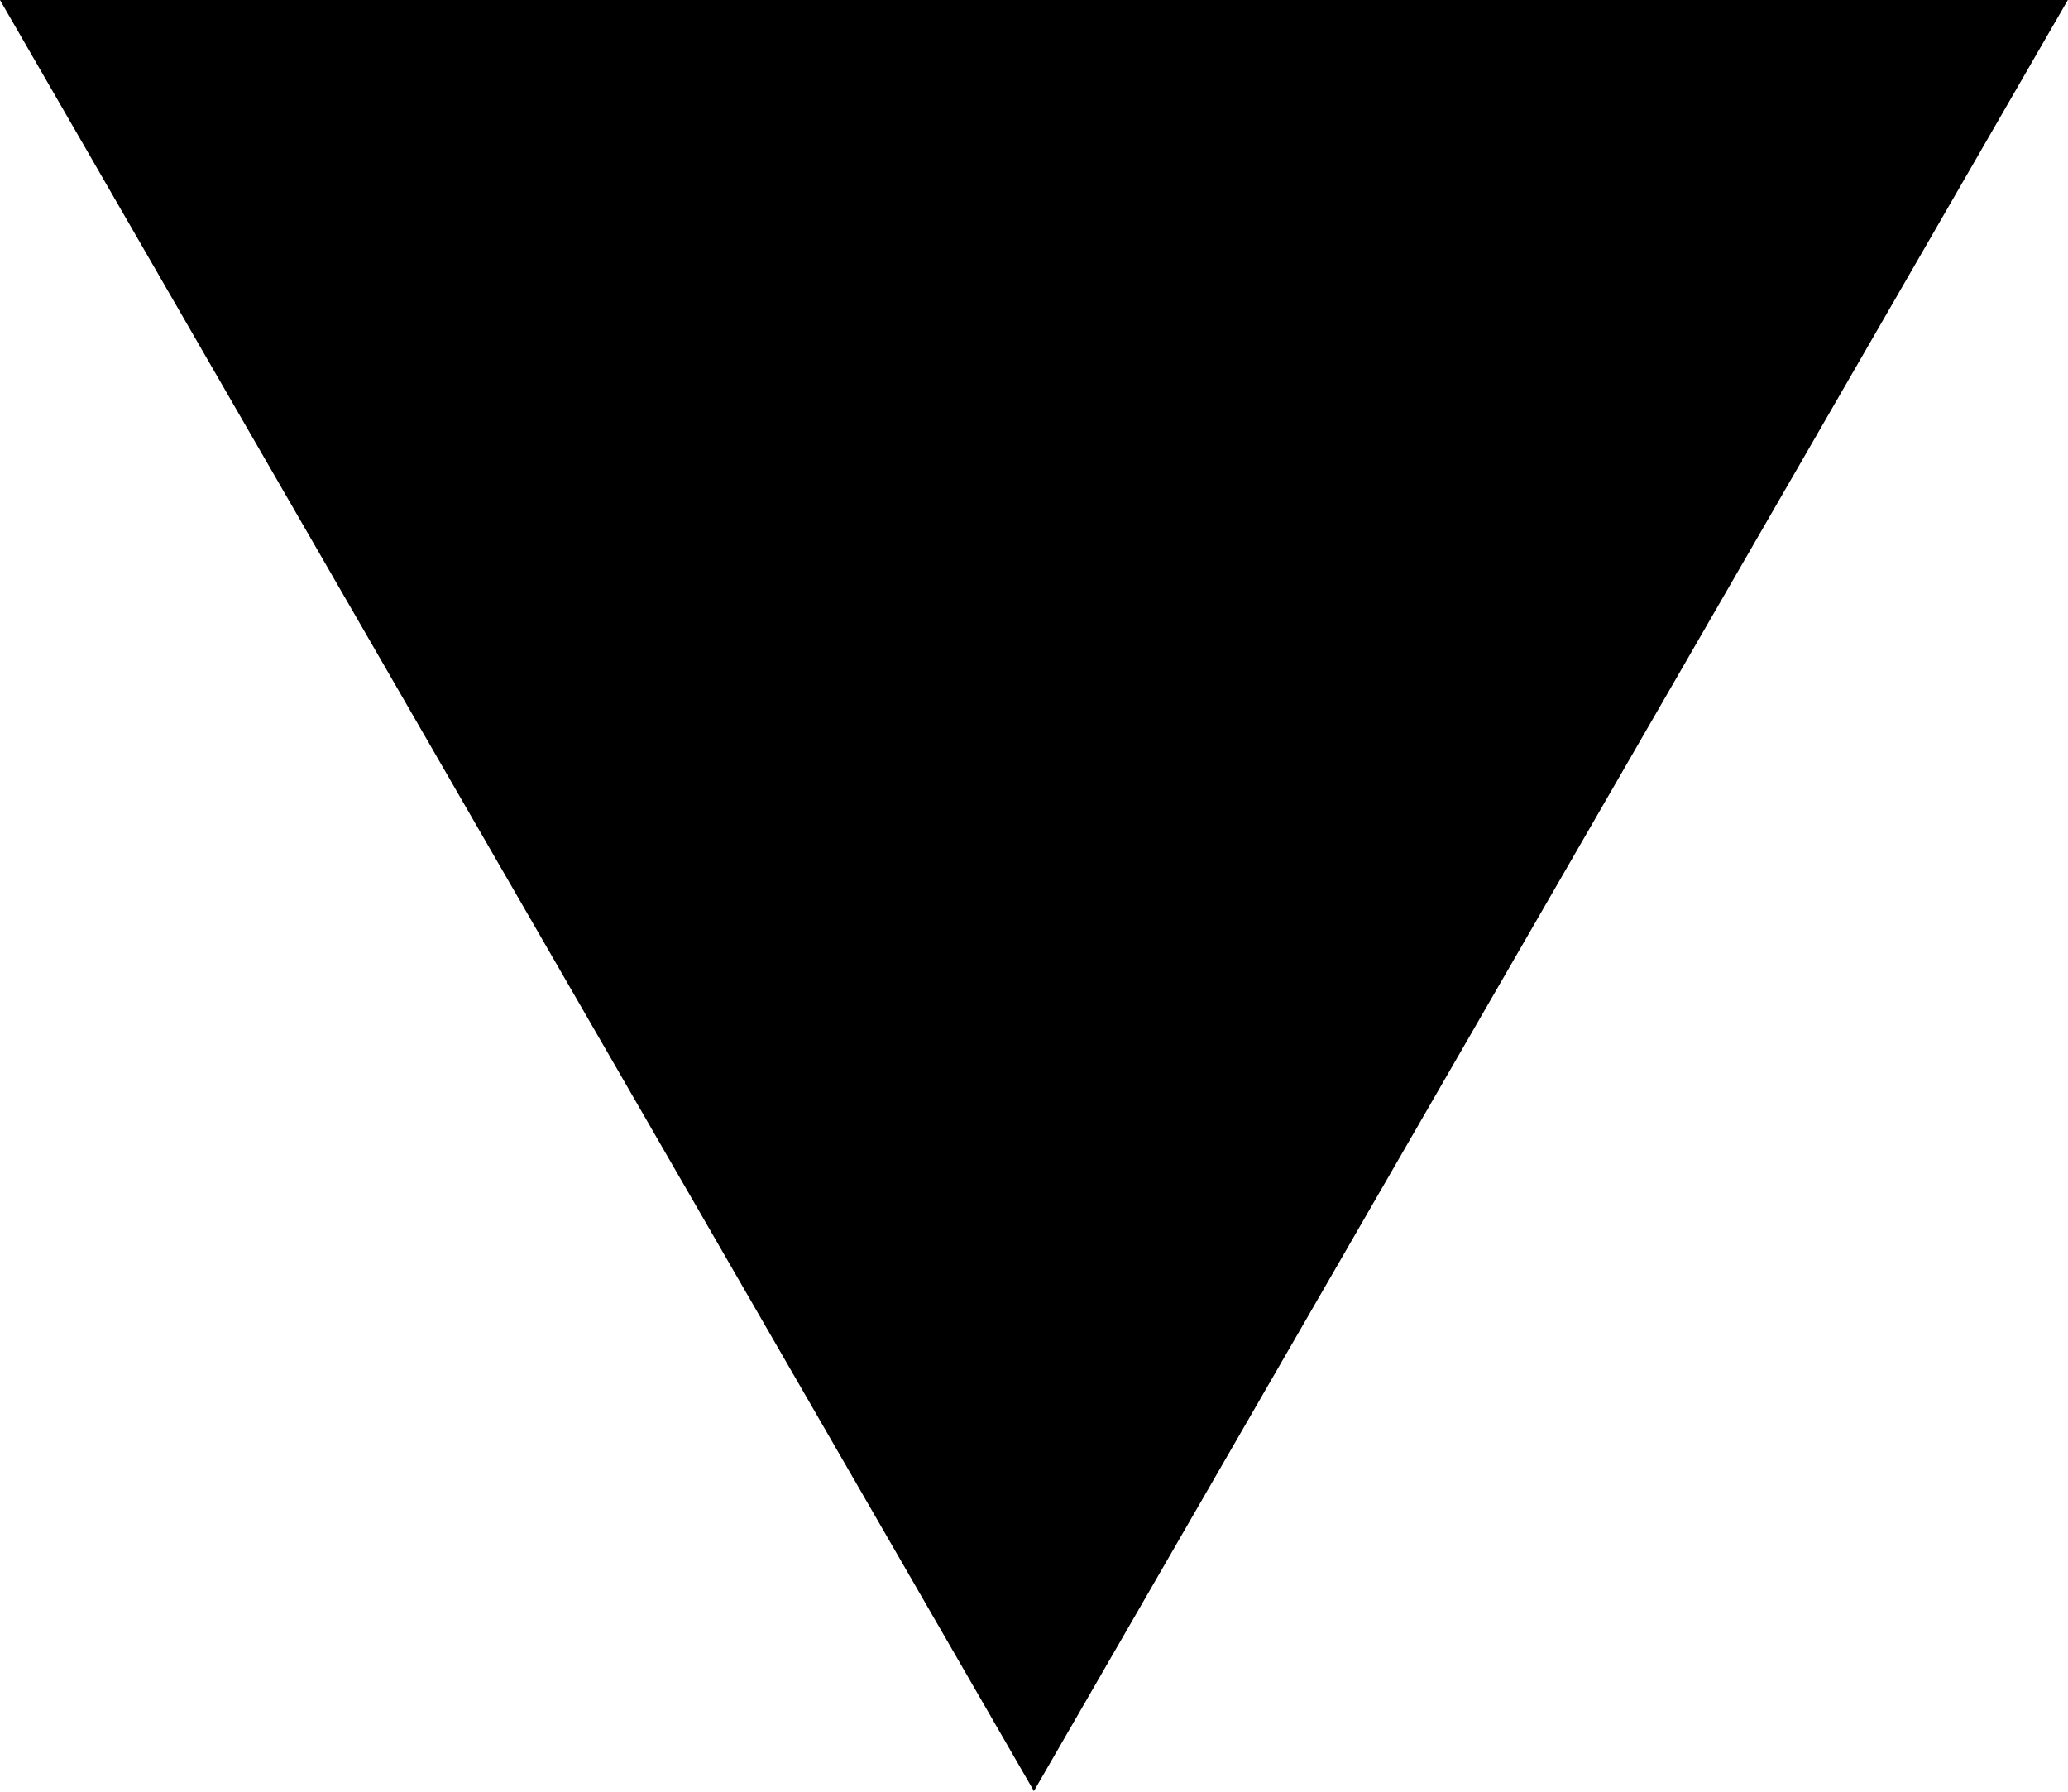
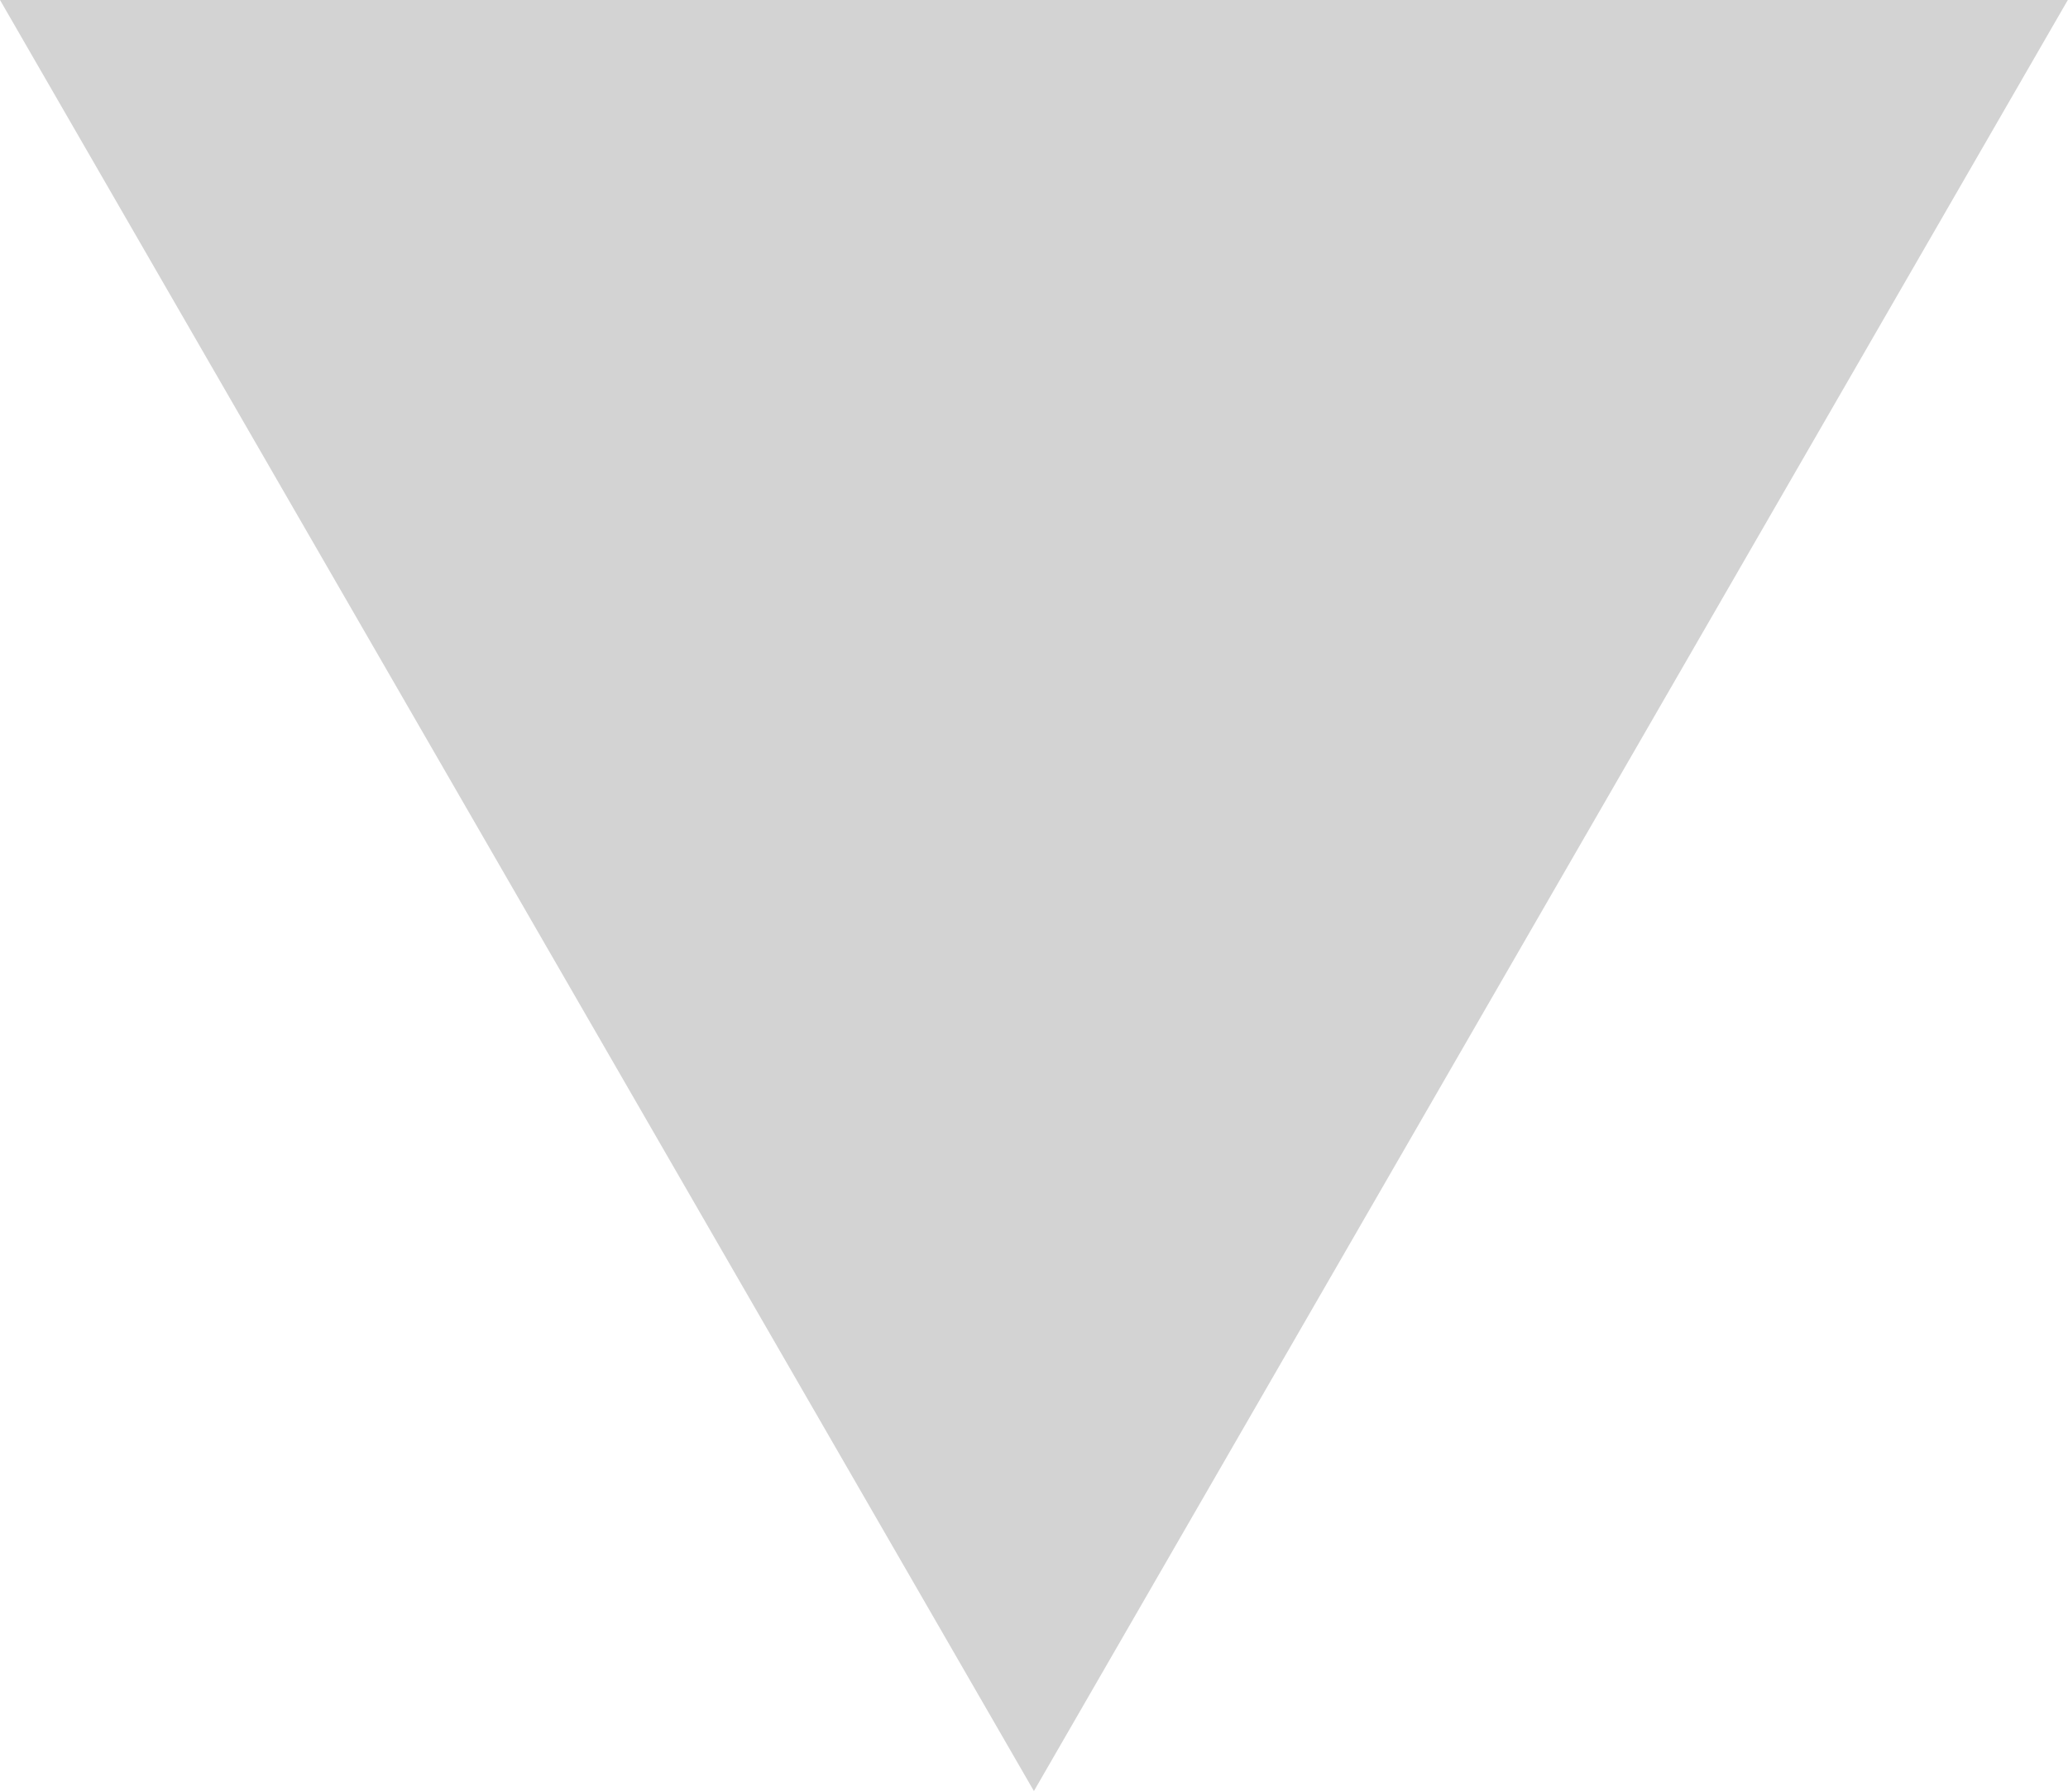
<svg xmlns="http://www.w3.org/2000/svg" version="1.1" preserveAspectRatio="none" id="Layer_1" x="0px" y="0px" width="91px" height="78.812px" viewBox="0 0 91 78.812" enable-background="new 0 0 91 78.812" xml:space="preserve">
-   <polygon points="90.992,0 45.496,78.801 0,0 " />
+   <polygon fill="#d3d3d3" points="90.992,0 45.496,78.801 0,0 " />
</svg>
